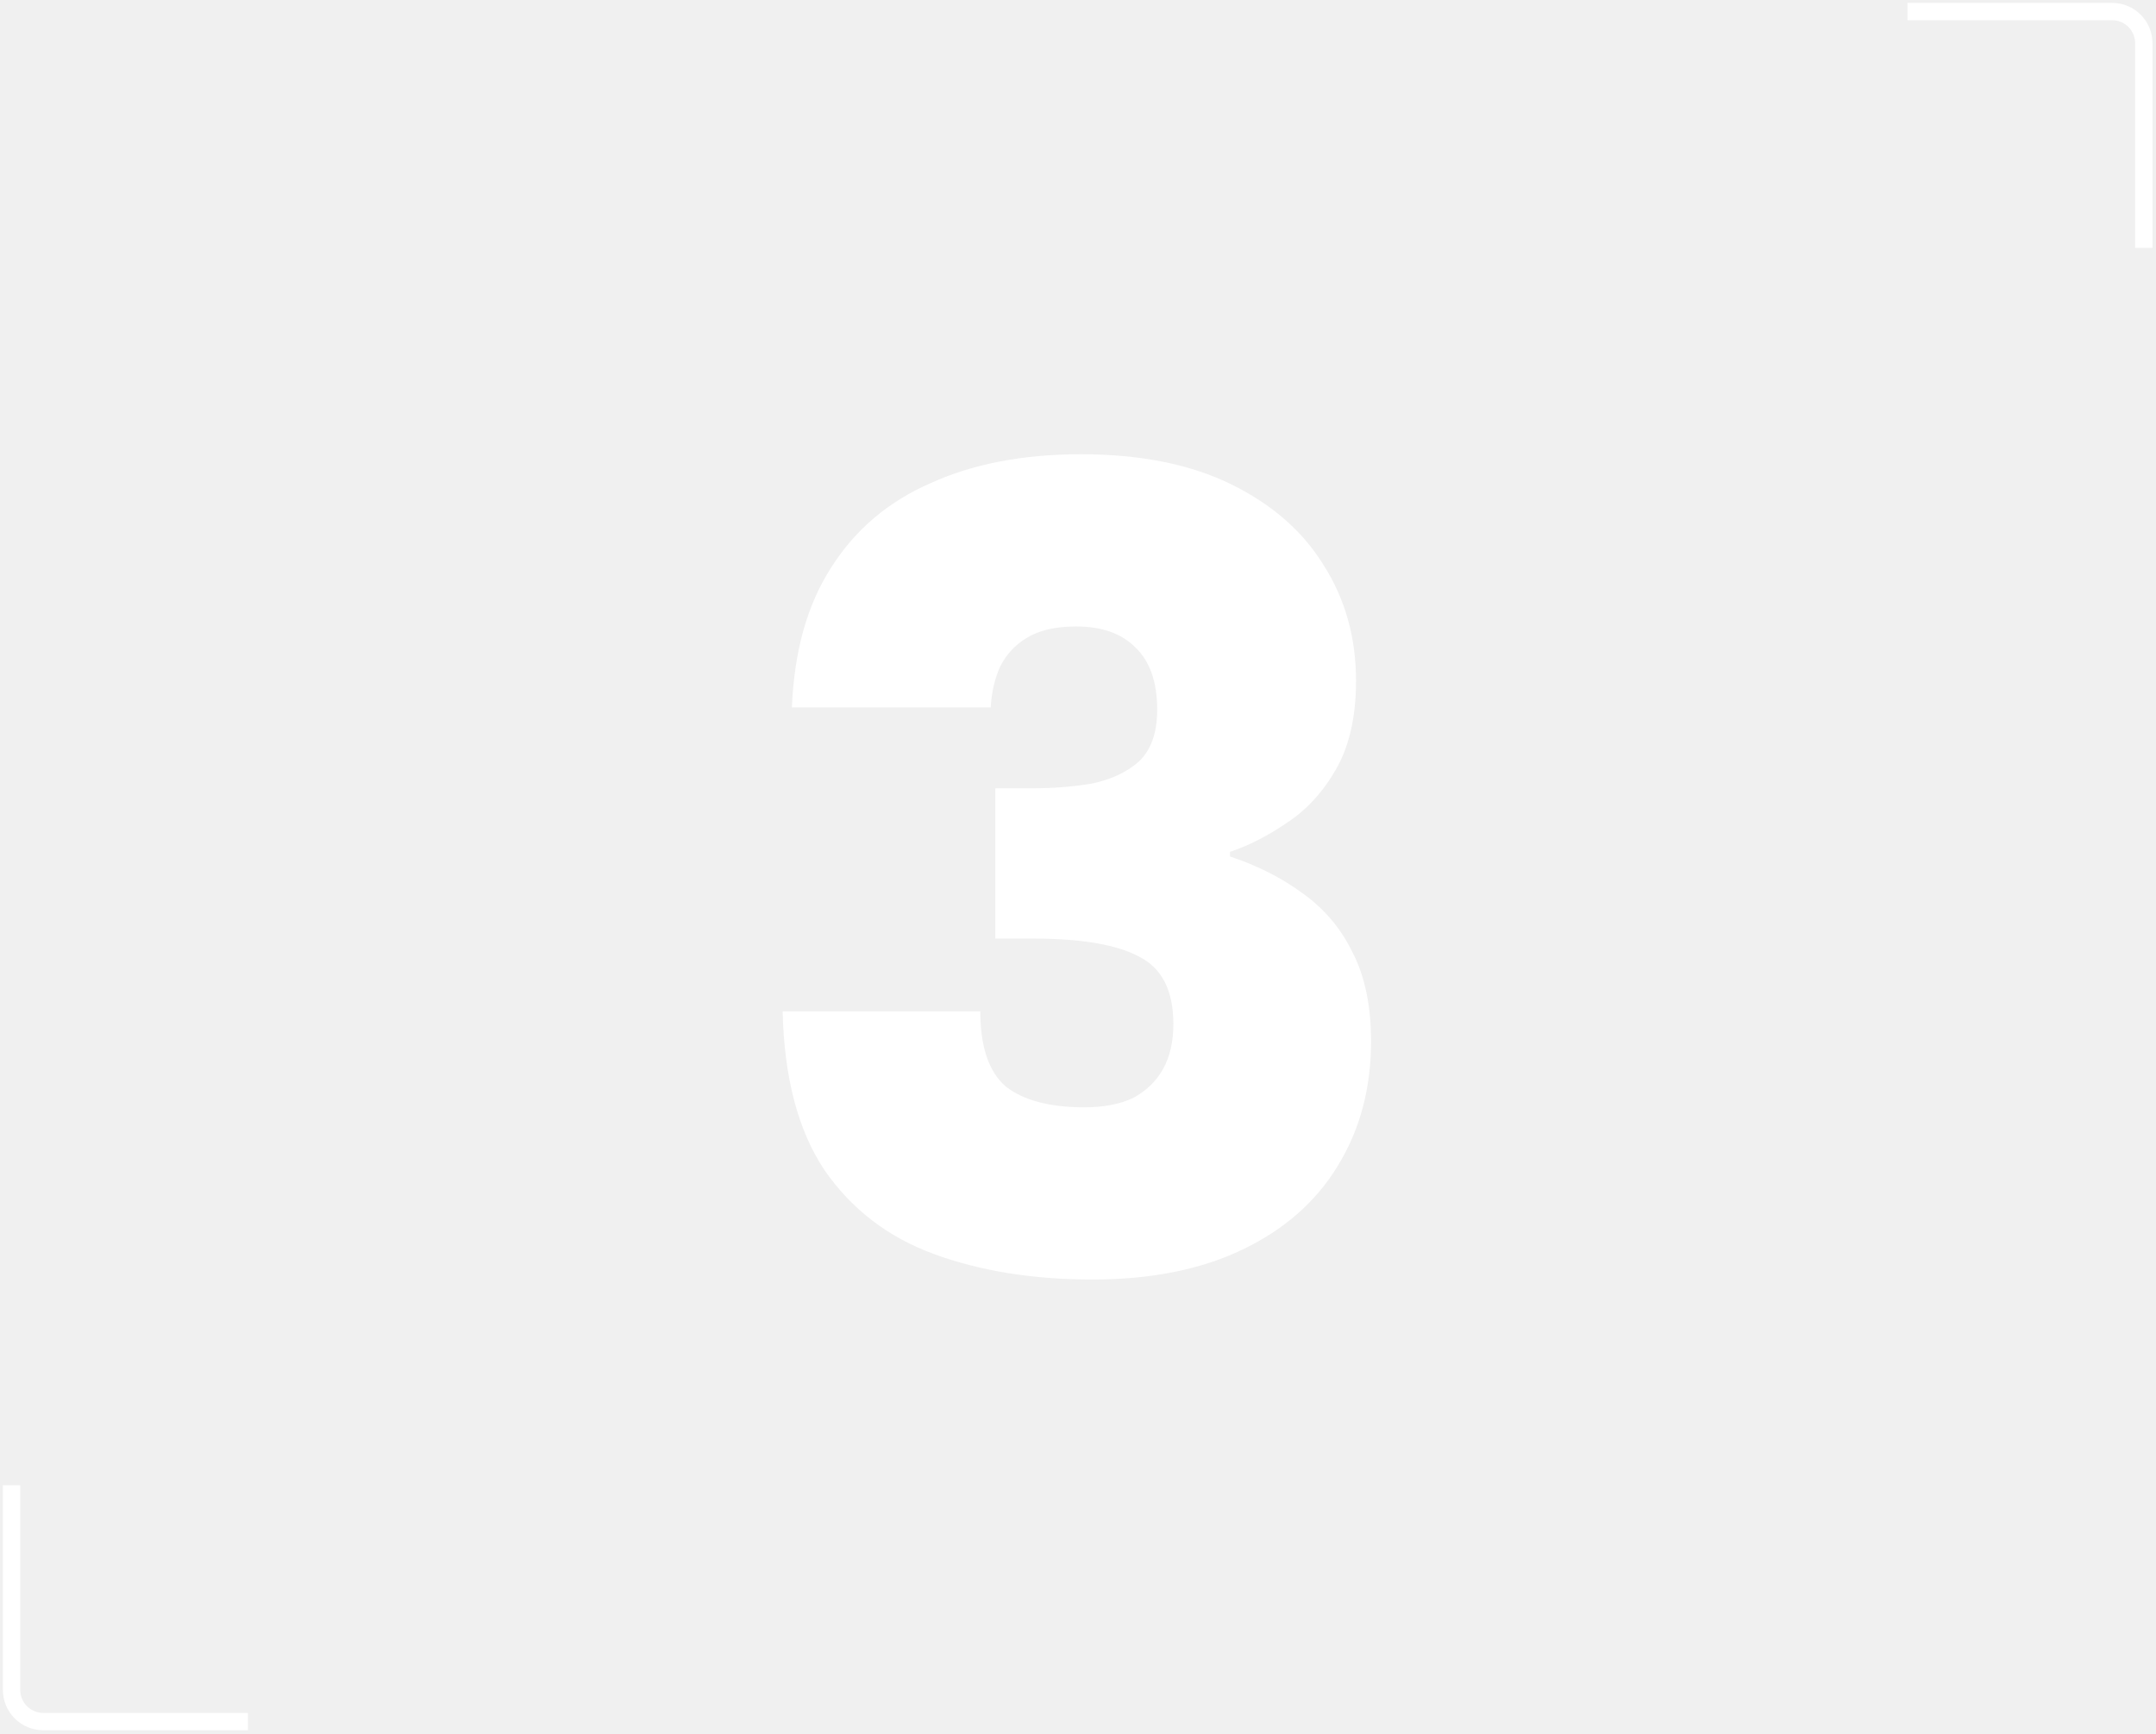
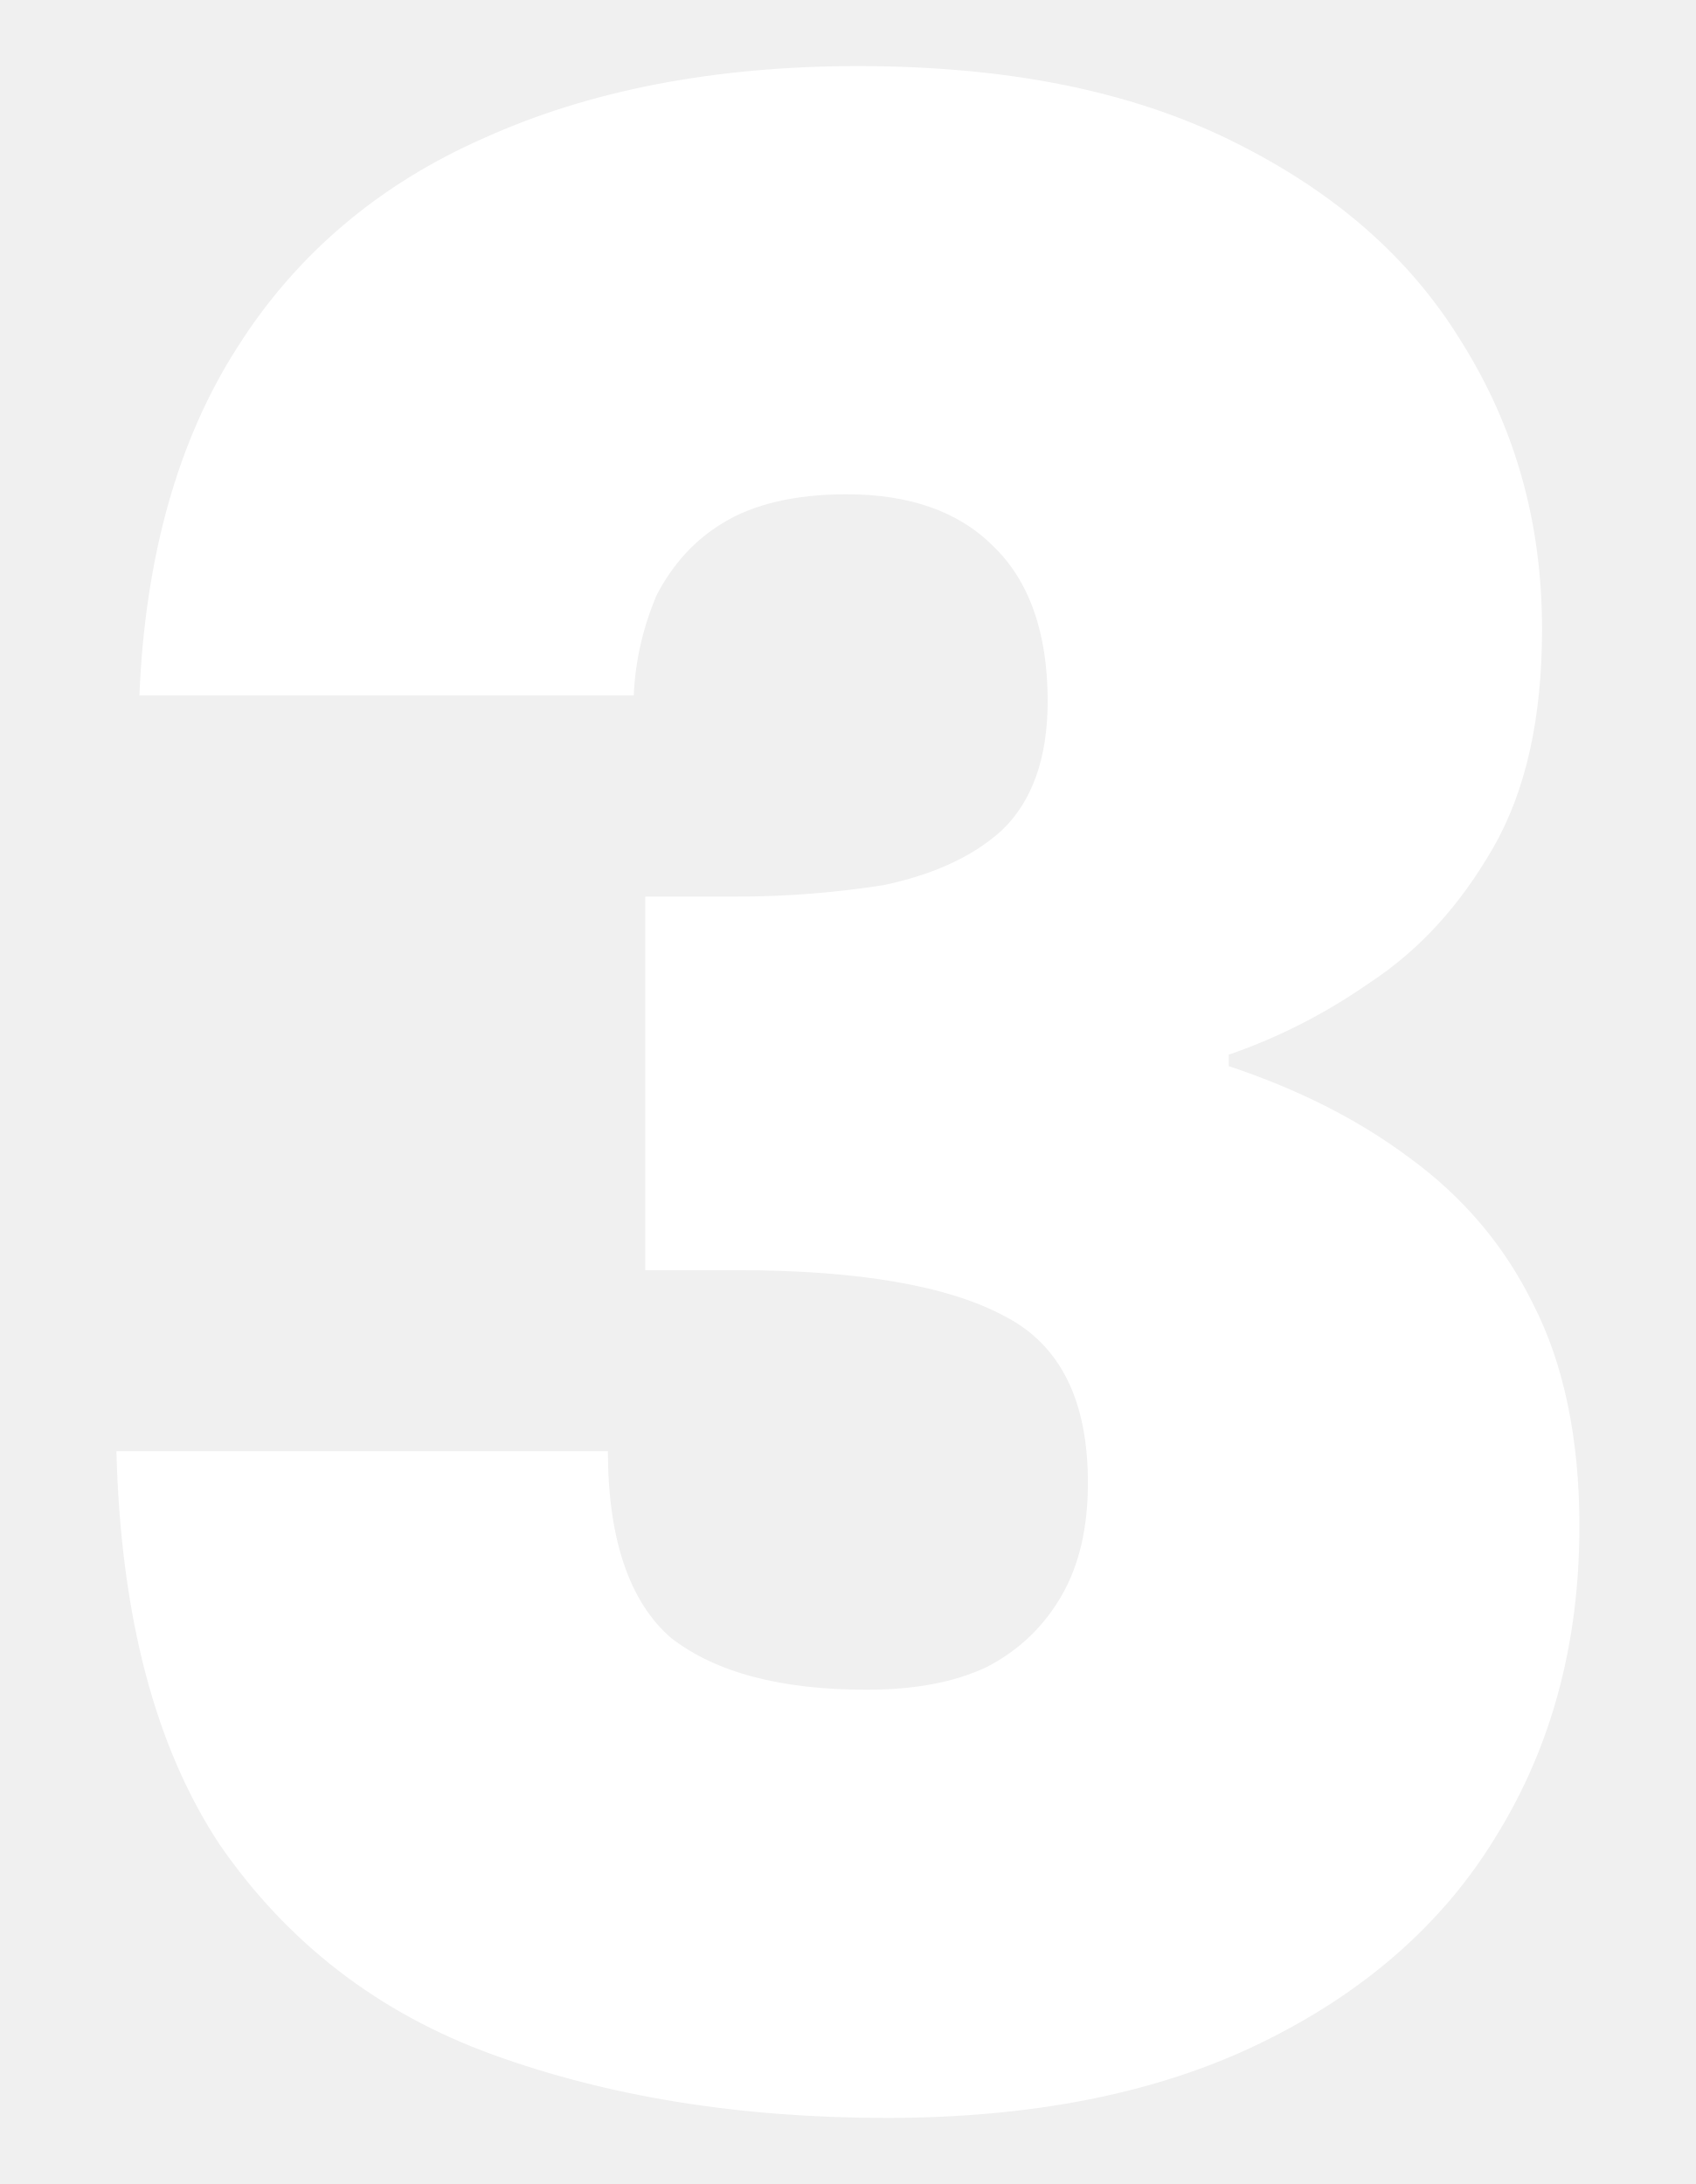
- <svg xmlns="http://www.w3.org/2000/svg" width="373" height="300" viewBox="0 0 373 300" fill="none">
-   <path d="M137 122.4C137.4 112.667 139.667 104.6 143.8 98.2C147.933 91.667 153.667 86.8 161 83.6C168.333 80.267 177 78.6 187 78.6C197.267 78.6 205.933 80.333 213 83.8C220.067 87.267 225.4 91.933 229 97.8C232.733 103.667 234.6 110.333 234.6 117.8C234.6 123.933 233.467 129 231.2 133C228.933 137 226.067 140.133 222.6 142.4C219.267 144.667 216 146.333 212.8 147.4V148.2C217.6 149.8 221.8 151.933 225.4 154.6C229.133 157.267 232 160.667 234 164.8C236.133 168.933 237.2 174.067 237.2 180.2C237.2 188.333 235.267 195.533 231.4 201.8C227.667 207.933 222.2 212.733 215 216.2C207.8 219.667 199.133 221.4 189 221.4C178.733 221.4 169.6 219.933 161.6 217C153.6 214.067 147.267 209.2 142.6 202.4C138.067 195.6 135.667 186.467 135.4 175H169.6C169.6 181.133 171.067 185.467 174 188C177.067 190.4 181.6 191.6 187.6 191.6C190.933 191.6 193.733 191.067 196 190C198.267 188.8 200 187.133 201.2 185C202.4 182.867 203 180.267 203 177.2C203 171.467 201.067 167.6 197.2 165.6C193.333 163.467 187.133 162.4 178.6 162.4H172.2V136.4H178.6C182.2 136.4 185.6 136.133 188.8 135.6C192.133 134.933 194.867 133.667 197 131.8C199.133 129.8 200.2 126.8 200.2 122.8C200.2 118 198.933 114.4 196.4 112C194 109.6 190.6 108.4 186.2 108.4C182.6 108.4 179.733 109.067 177.6 110.4C175.6 111.6 174.067 113.267 173 115.4C172.067 117.533 171.533 119.867 171.4 122.4H137Z" fill="white" />
-   <path d="M42.89 297.89L7.48 297.89C6.027 297.89 4.633 297.313 3.605 296.285C2.577 295.257 2 293.863 2 292.41L2 257" stroke="white" stroke-width="3" stroke-miterlimit="10" />
-   <path d="M330 2L365.41 2C366.129 1.999 366.842 2.139 367.506 2.414C368.171 2.688 368.775 3.091 369.284 3.599C369.793 4.107 370.197 4.71 370.473 5.374C370.748 6.039 370.89 6.751 370.89 7.47L370.89 42.89" stroke="white" stroke-width="3" stroke-miterlimit="10" />
+ <svg xmlns="http://www.w3.org/2000/svg" version="1.1" id="Capa_1" x="0px" y="0px" viewBox="0 0 118 152" style="enable-background:new 0 0 118 152;" xml:space="preserve">
+   <style type="text/css">
+ 	.st0{fill:#FFFFFF;}
+ </style>
+   <path class="st0" d="M9.7,48.4c0.4-9.7,2.7-17.8,6.8-24.2c4.1-6.5,9.9-11.4,17.2-14.6c7.3-3.3,16-5,26-5c10.3,0,18.9,1.7,26,5.2  c7.1,3.5,12.4,8.1,16,14c3.7,5.9,5.6,12.5,5.6,20c0,6.1-1.1,11.2-3.4,15.2s-5.1,7.1-8.6,9.4c-3.3,2.3-6.6,3.9-9.8,5v0.8  c4.8,1.6,9,3.7,12.6,6.4c3.7,2.7,6.6,6.1,8.6,10.2c2.1,4.1,3.2,9.3,3.2,15.4c0,8.1-1.9,15.3-5.8,21.6c-3.7,6.1-9.2,10.9-16.4,14.4  c-7.2,3.5-15.9,5.2-26,5.2c-10.3,0-19.4-1.5-27.4-4.4s-14.3-7.8-19-14.6c-4.5-6.8-6.9-15.9-7.2-27.4h34.2c0,6.1,1.5,10.5,4.4,13  c3.1,2.4,7.6,3.6,13.6,3.6c3.3,0,6.1-0.5,8.4-1.6c2.3-1.2,4-2.9,5.2-5s1.8-4.7,1.8-7.8c0-5.7-1.9-9.6-5.8-11.6  c-3.9-2.1-10.1-3.2-18.6-3.2h-6.4v-26h6.4c3.6,0,7-0.3,10.2-0.8c3.3-0.7,6.1-1.9,8.2-3.8c2.1-2,3.2-5,3.2-9c0-4.8-1.3-8.4-3.8-10.8  c-2.4-2.4-5.8-3.6-10.2-3.6c-3.6,0-6.5,0.7-8.6,2c-2,1.2-3.5,2.9-4.6,5c-0.9,2.1-1.5,4.5-1.6,7H9.7z" />
</svg>
